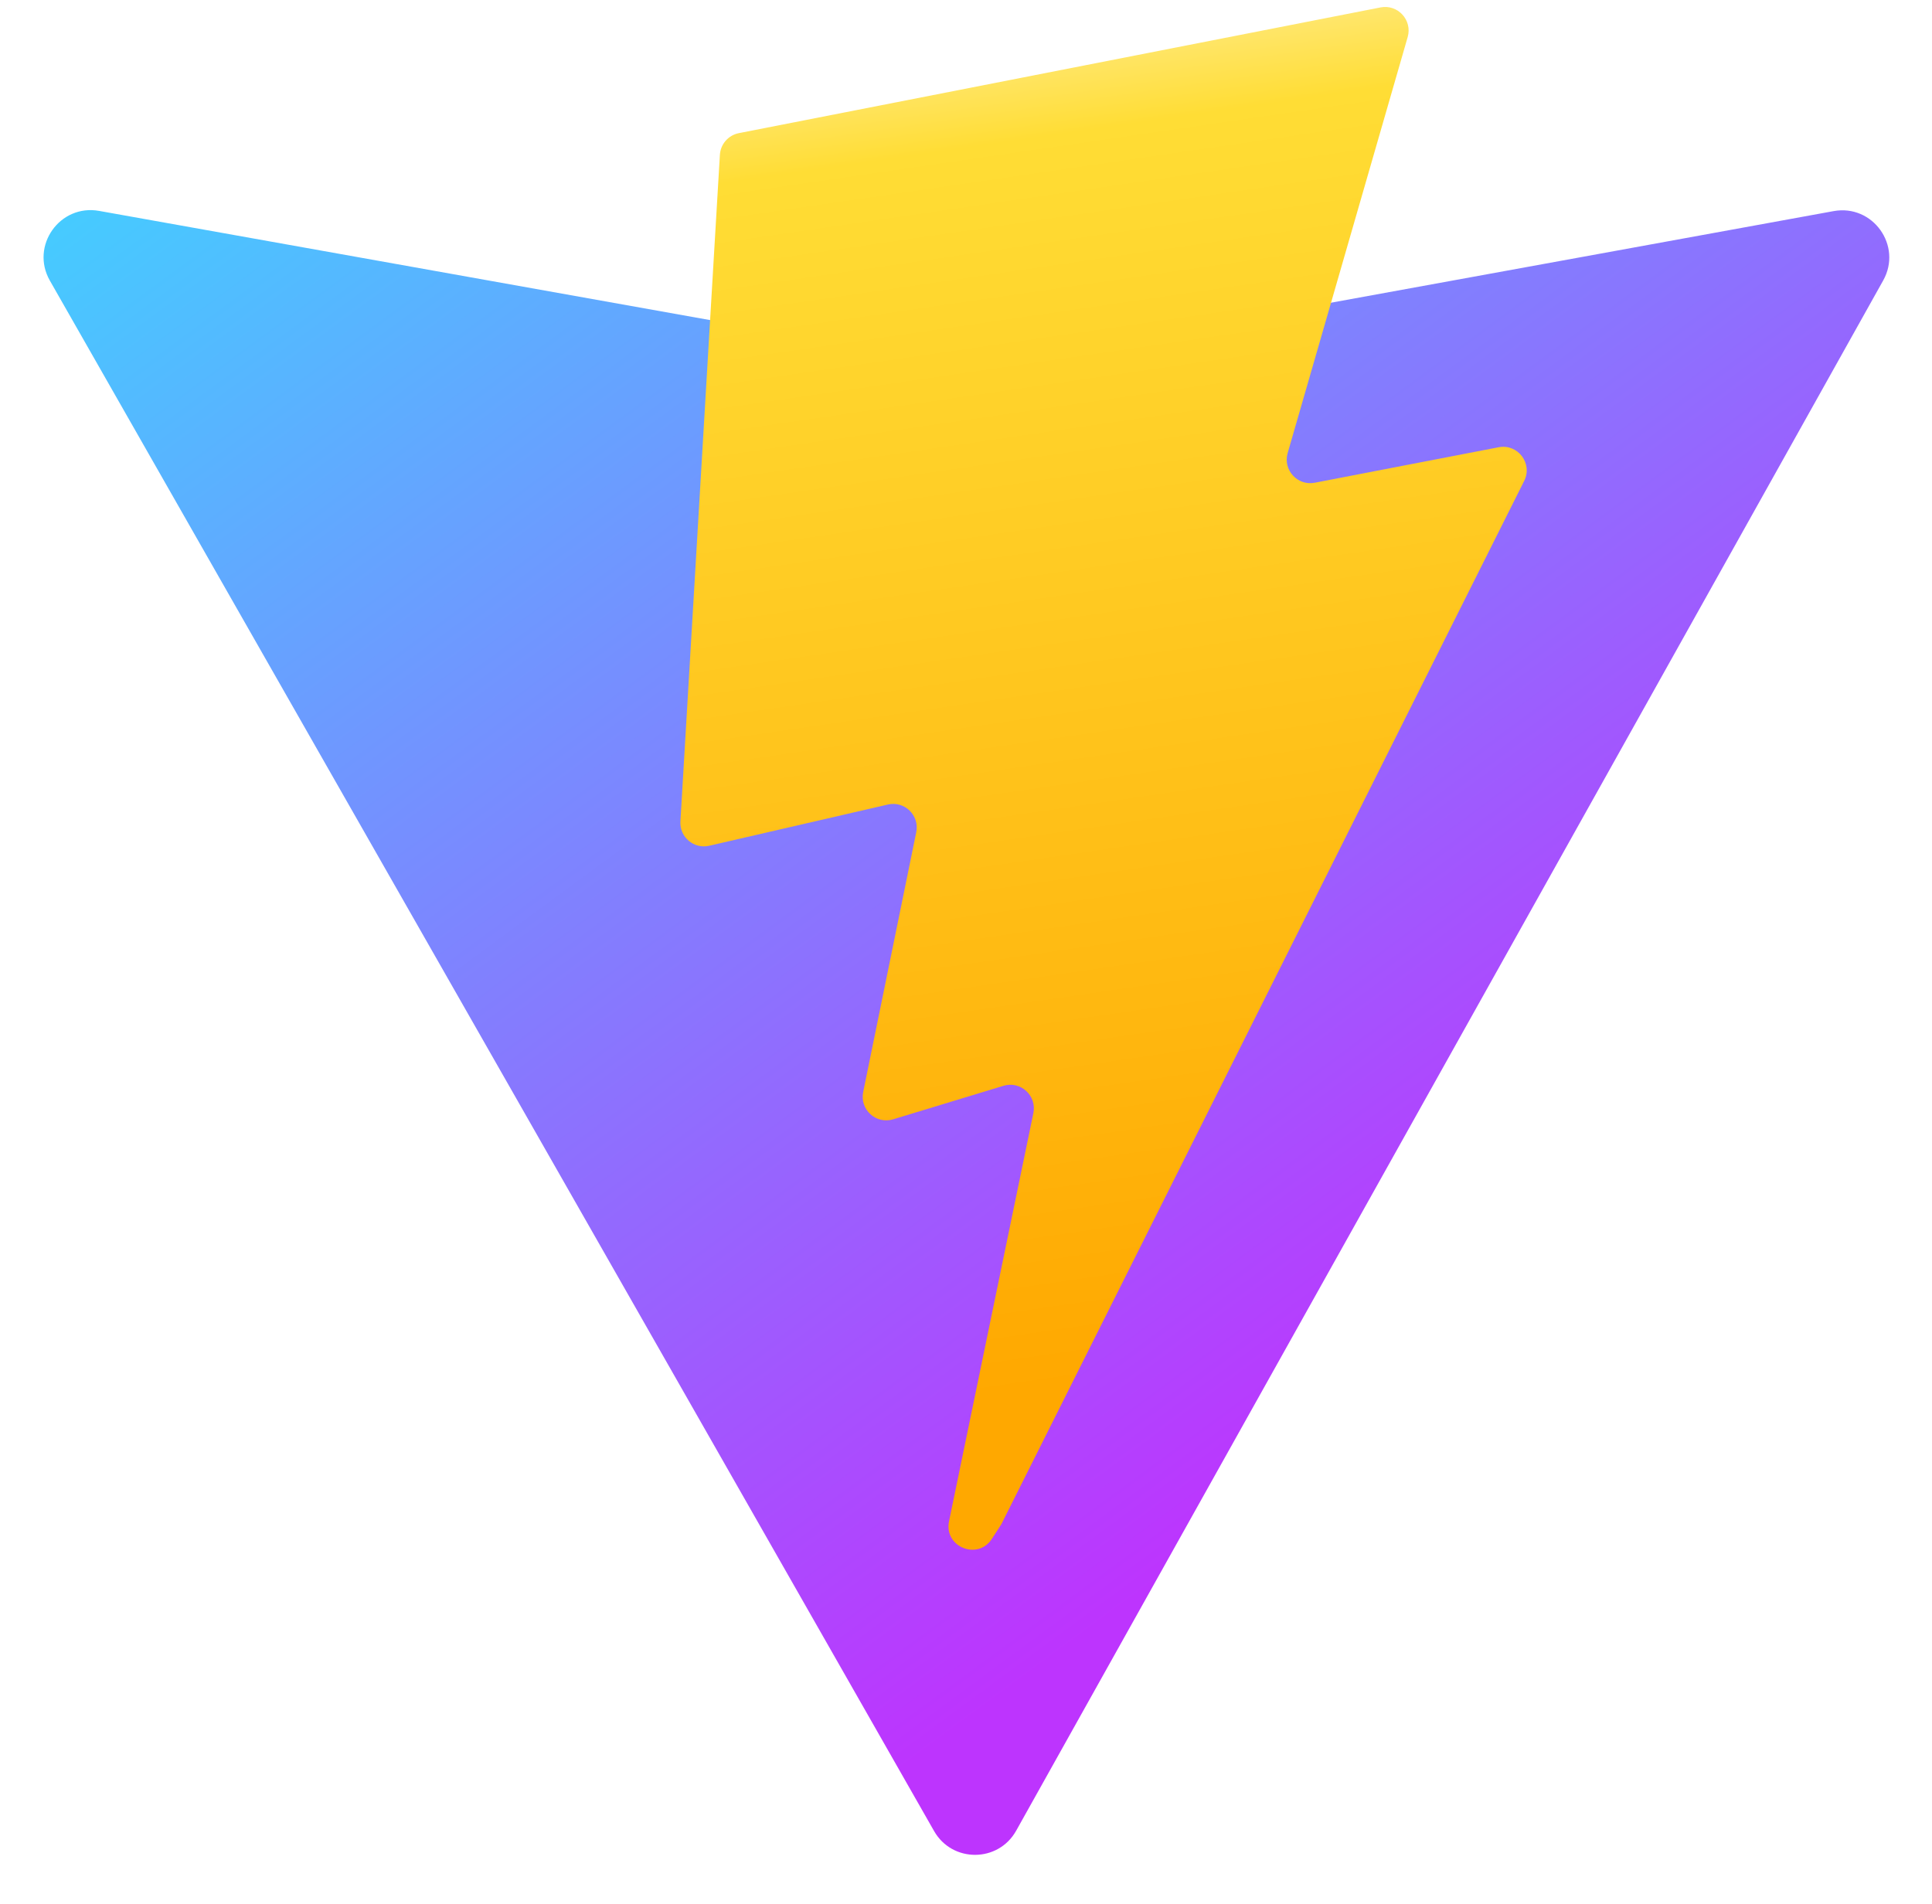
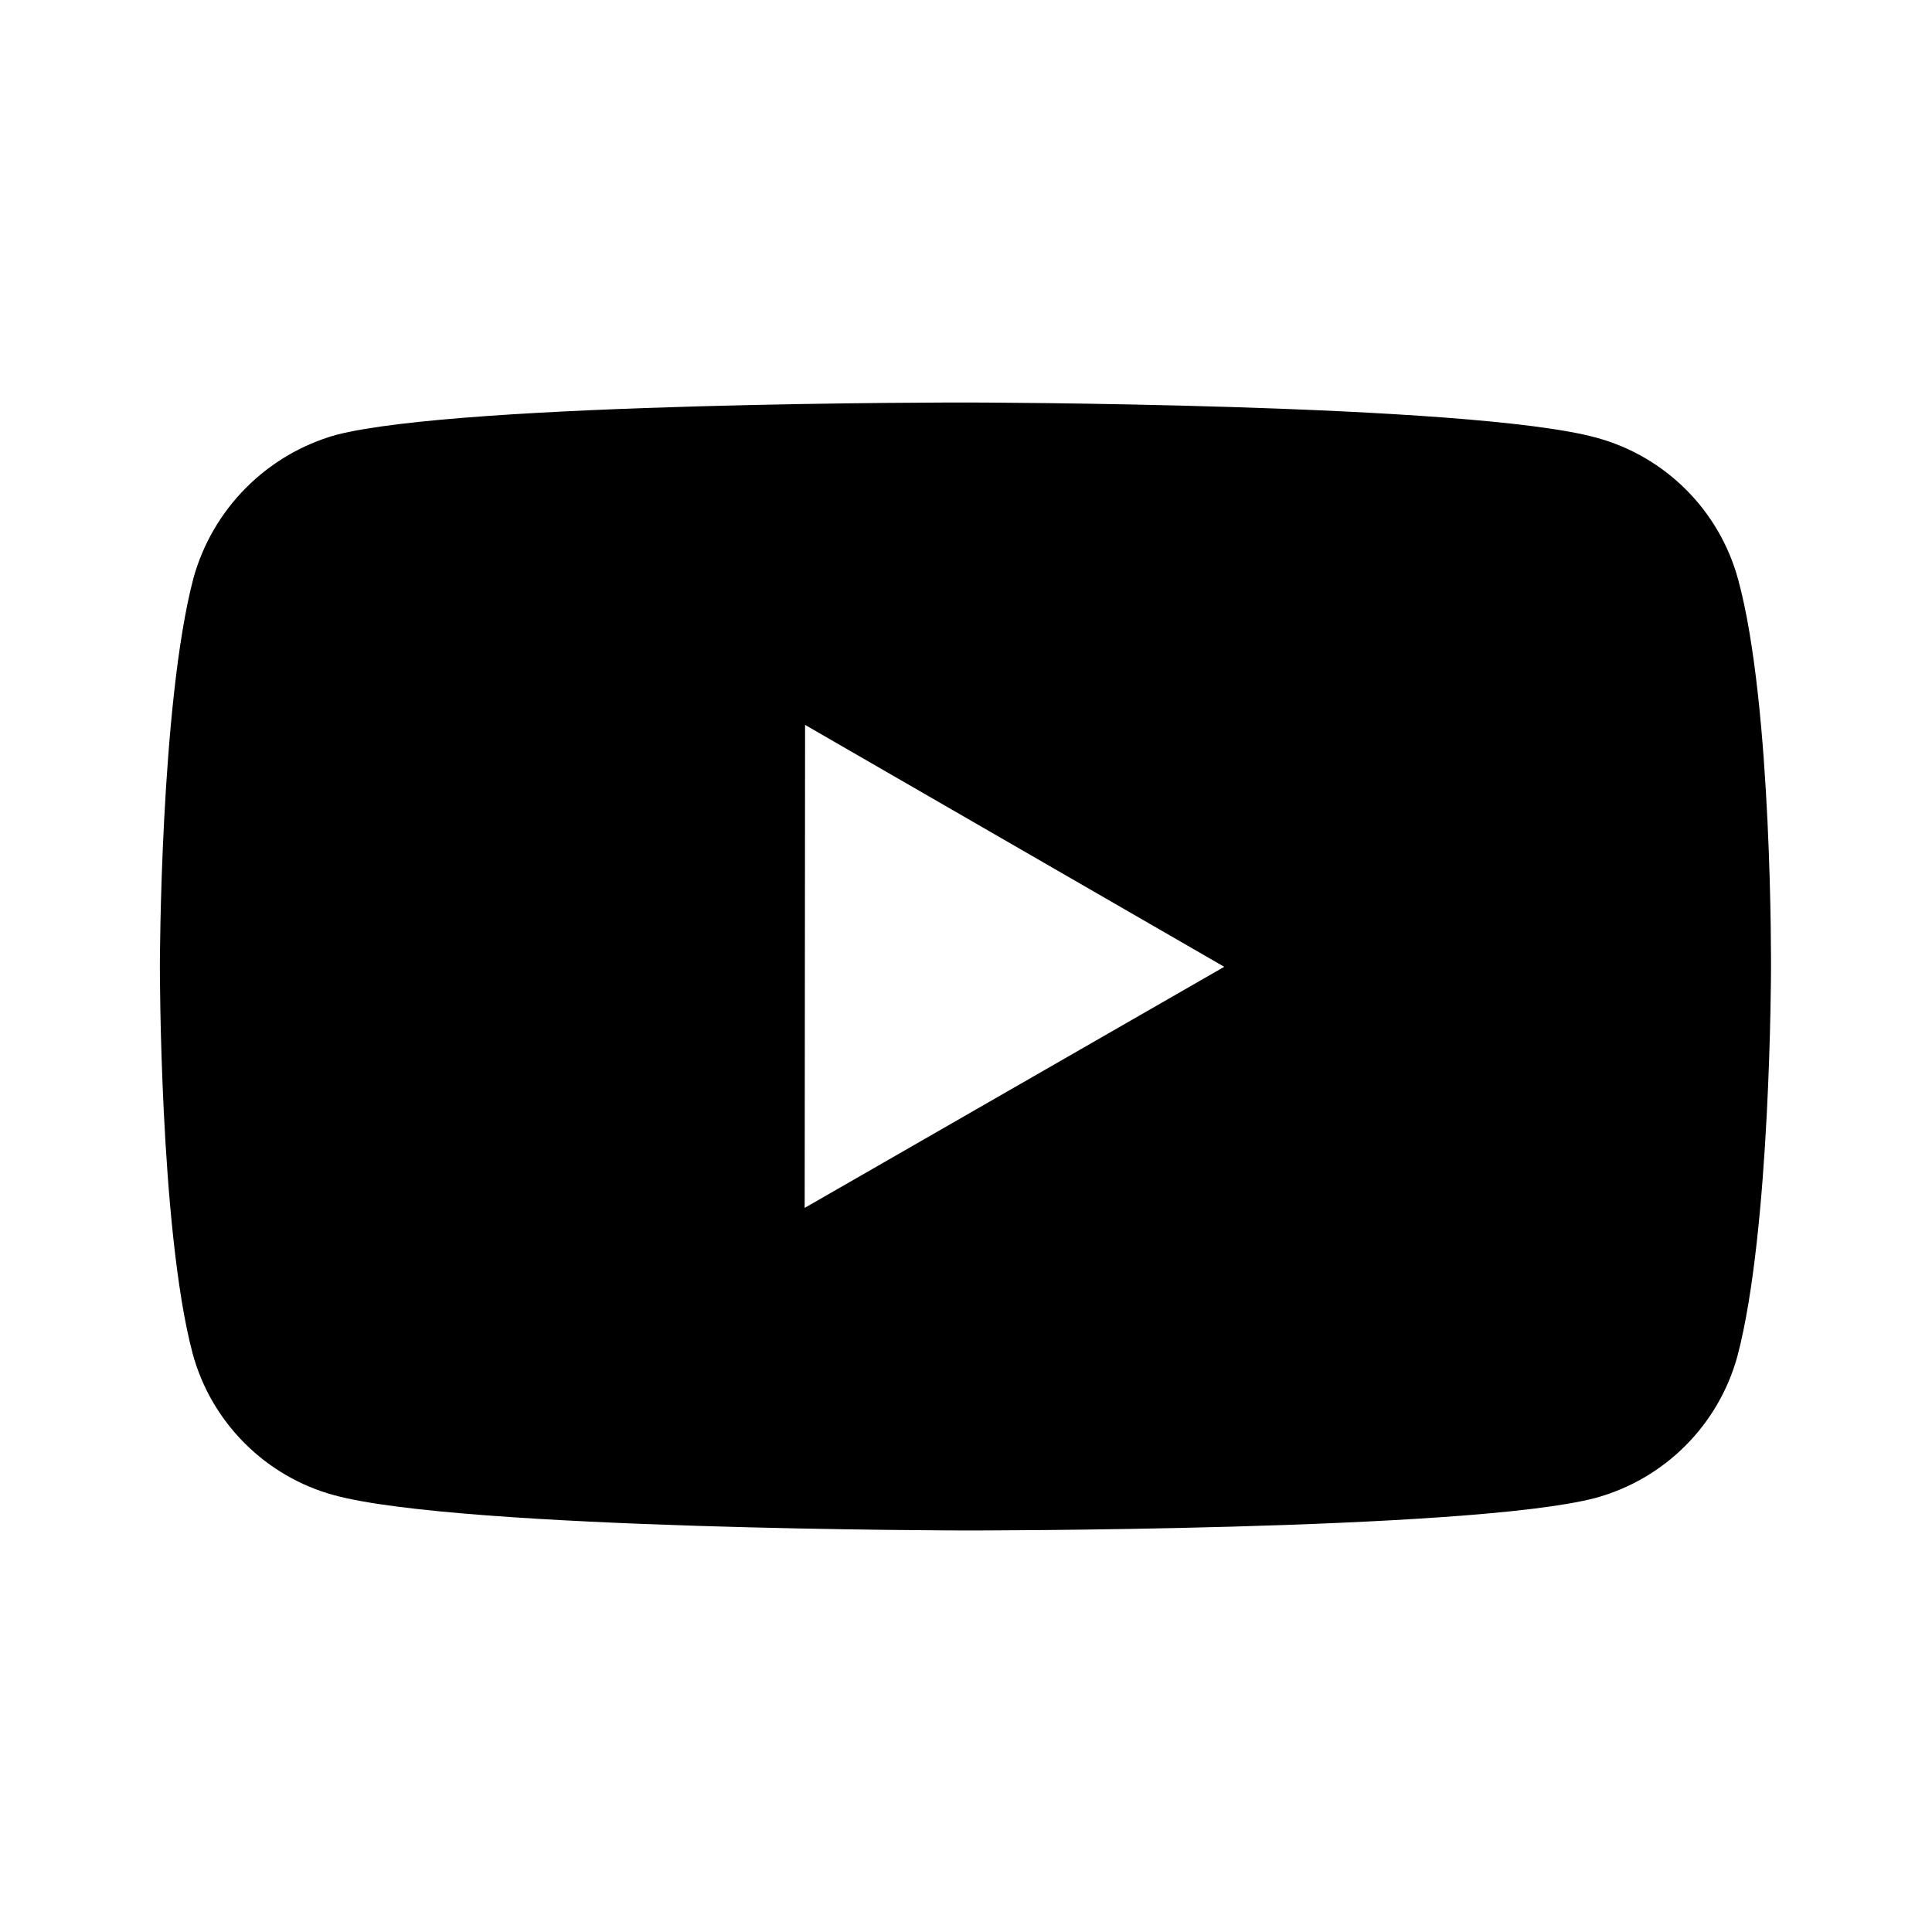
- <svg xmlns="http://www.w3.org/2000/svg" width="410" height="404" viewBox="0 0 410 404" fill="none">
-   <path d="M399.641 59.525L215.643 388.545C211.844 395.338 202.084 395.378 198.228 388.618L10.582 59.556C6.381 52.19 12.68 43.267 21.028 44.759L205.223 77.682C206.398 77.892 207.601 77.89 208.776 77.676L389.119 44.806C397.439 43.289 403.768 52.143 399.641 59.525Z" fill="url(#paint0_linear)" />
-   <path d="M292.965 1.574L156.801 28.255C154.563 28.694 152.906 30.59 152.771 32.866L144.395 174.33C144.198 177.662 147.258 180.248 150.51 179.498L188.42 170.749C191.967 169.931 195.172 173.055 194.443 176.622L183.18 231.775C182.422 235.487 185.907 238.661 189.532 237.56L212.947 230.446C216.577 229.344 220.065 232.527 219.297 236.242L201.398 322.875C200.278 328.294 207.486 331.249 210.492 326.603L212.5 323.5L323.454 102.072C325.312 98.365 322.108 94.137 318.036 94.923L279.014 102.454C275.347 103.161 272.227 99.746 273.262 96.158L298.731 7.867C299.767 4.273 296.636 0.855 292.965 1.574Z" fill="url(#paint1_linear)" />
-   <defs>
-     <linearGradient id="paint0_linear" x1="6" y1="33" x2="235" y2="344" gradientUnits="userSpaceOnUse">
-       <stop stop-color="#41D1FF" />
-       <stop offset="1" stop-color="#BD34FE" />
-     </linearGradient>
-     <linearGradient id="paint1_linear" x1="194.651" y1="8.818" x2="236.076" y2="292.989" gradientUnits="userSpaceOnUse">
-       <stop stop-color="#FFEA83" />
-       <stop offset="0.083" stop-color="#FFDD35" />
-       <stop offset="1" stop-color="#FFA800" />
-     </linearGradient>
-   </defs>
+ <svg xmlns="http://www.w3.org/2000/svg" width="24" height="24" style="fill: rgba(0, 0, 0, 1);transform: ;msFilter:;">
+   <path d="M21.593 7.203a2.506 2.506 0 0 0-1.762-1.766C18.265 5.007 12 5 12 5s-6.264-.007-7.831.404a2.56 2.56 0 0 0-1.766 1.778c-.413 1.566-.417 4.814-.417 4.814s-.004 3.264.406 4.814c.23.857.905 1.534 1.763 1.765 1.582.43 7.83.437 7.83.437s6.265.007 7.831-.403a2.515 2.515 0 0 0 1.767-1.763c.414-1.565.417-4.812.417-4.812s.02-3.265-.407-4.831zM9.996 15.005l.005-6 5.207 3.005-5.212 2.995z" />
</svg>
